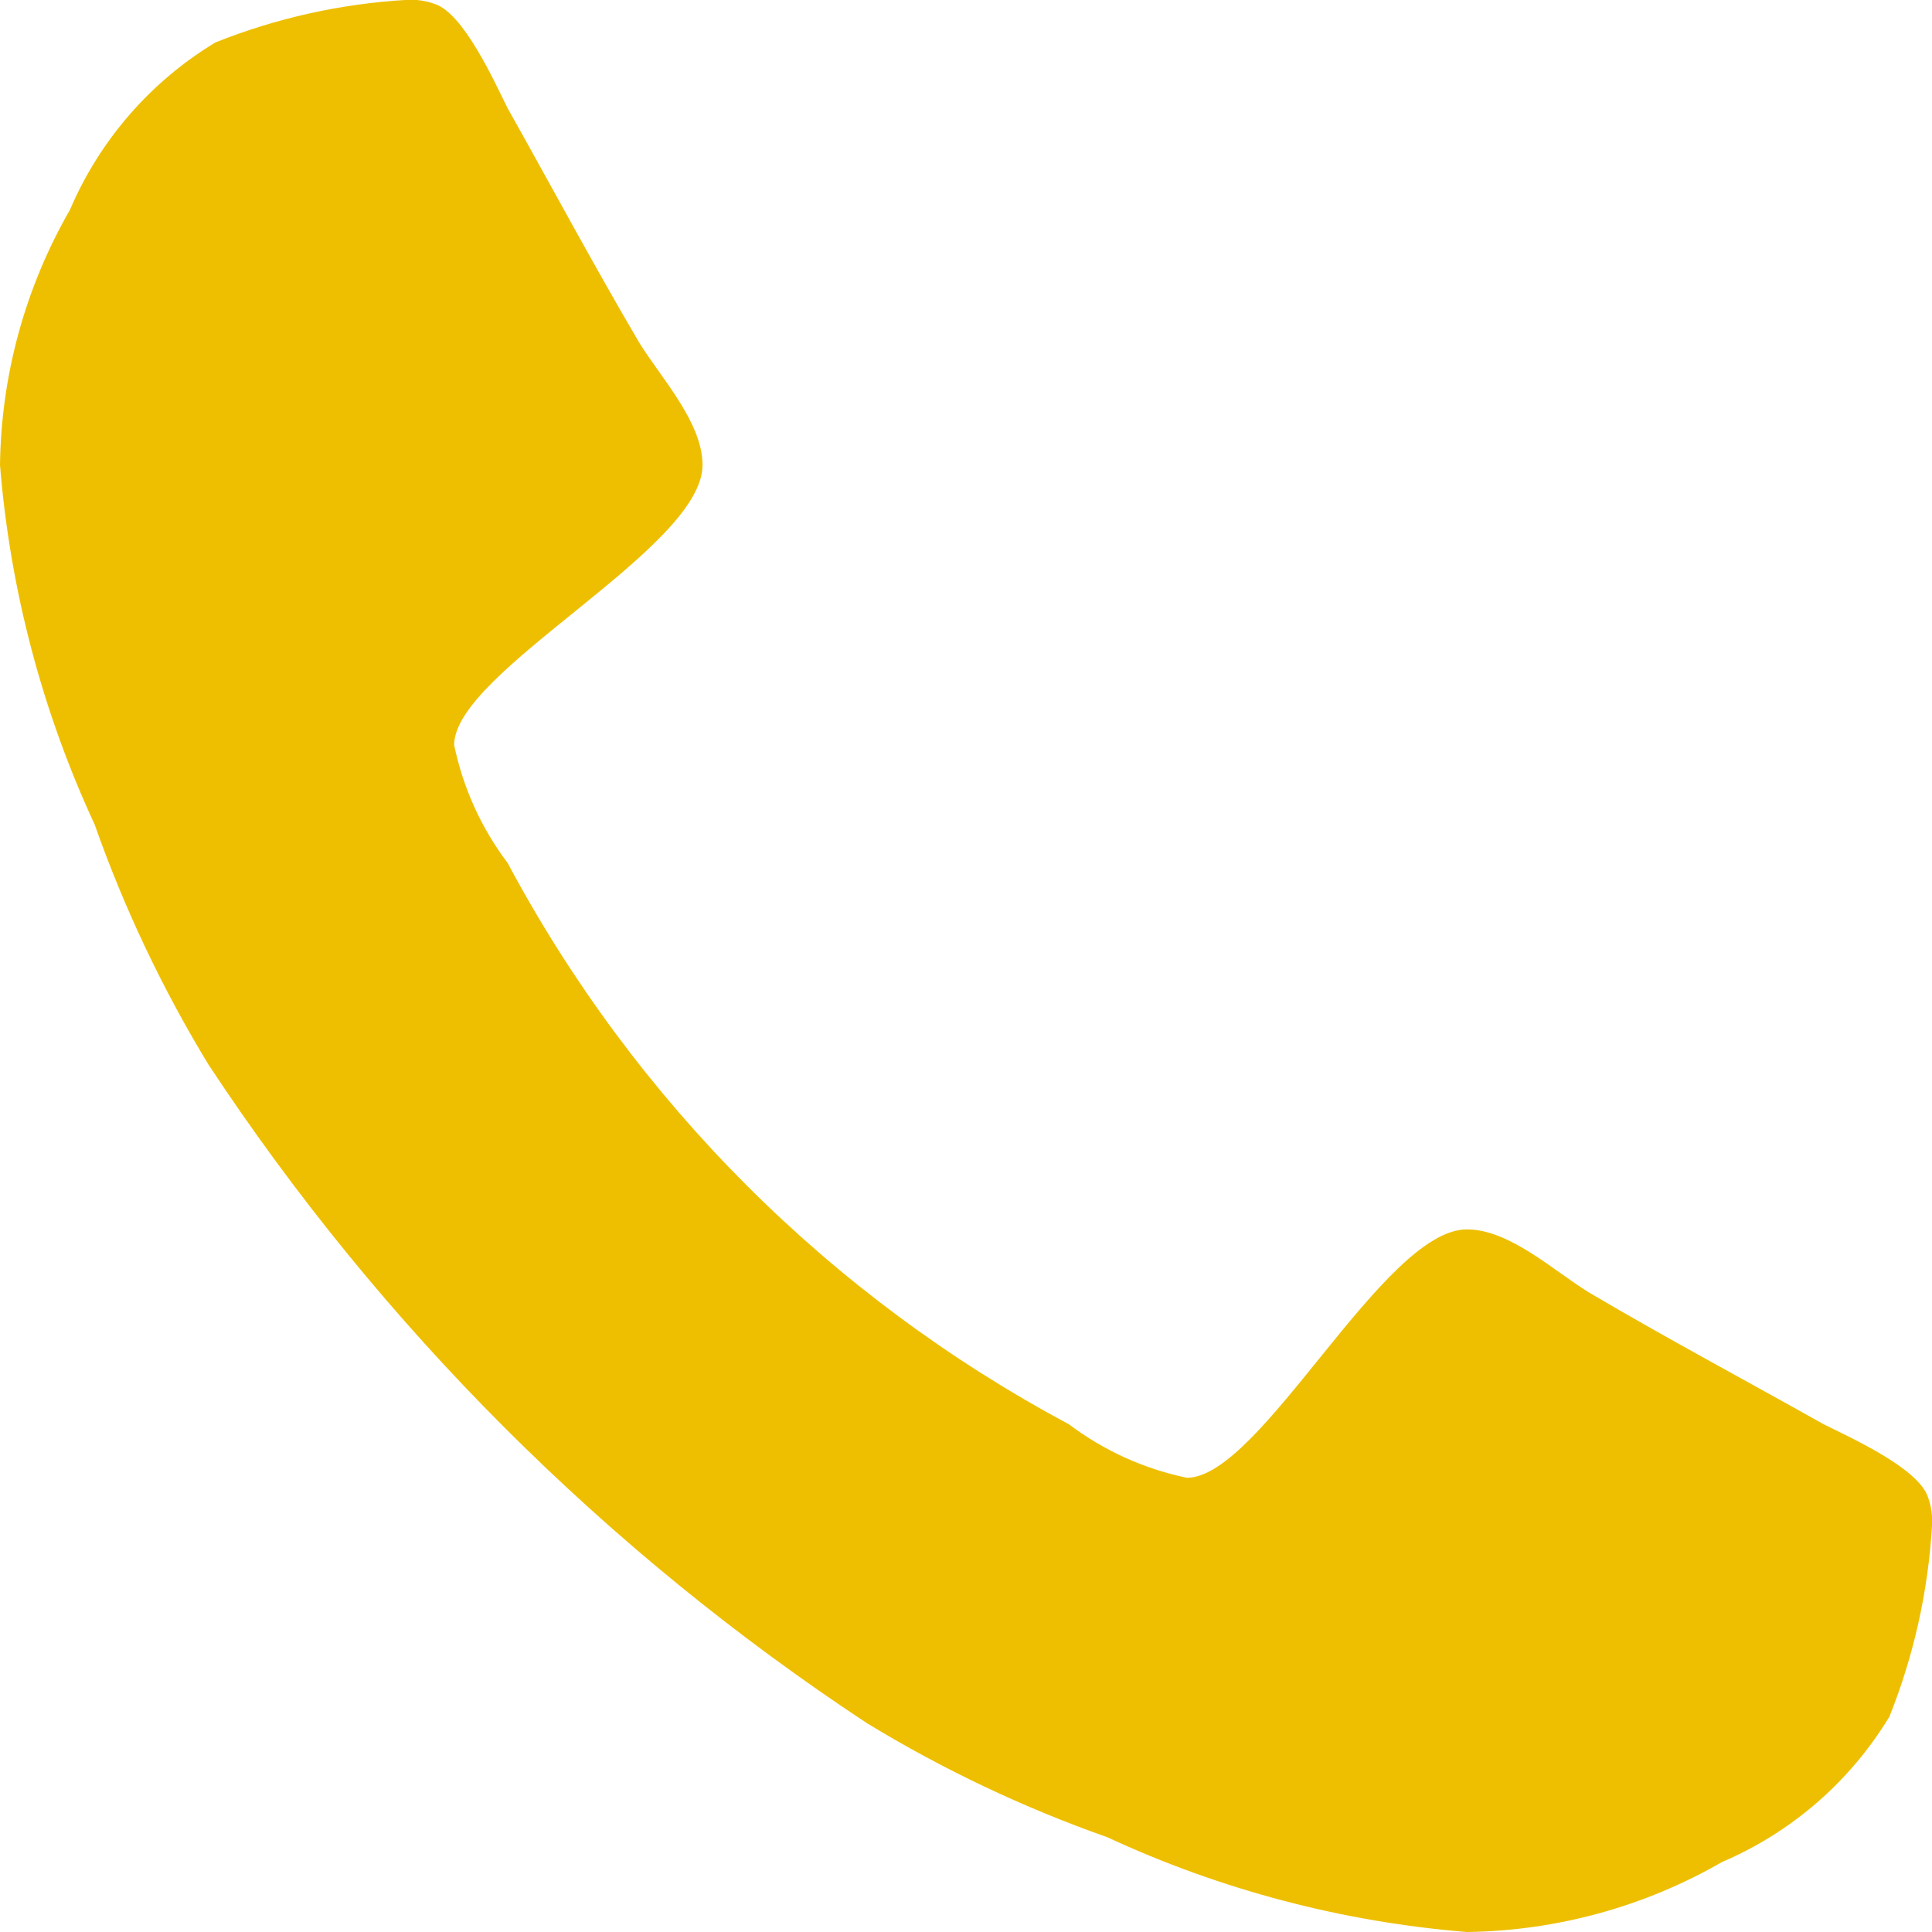
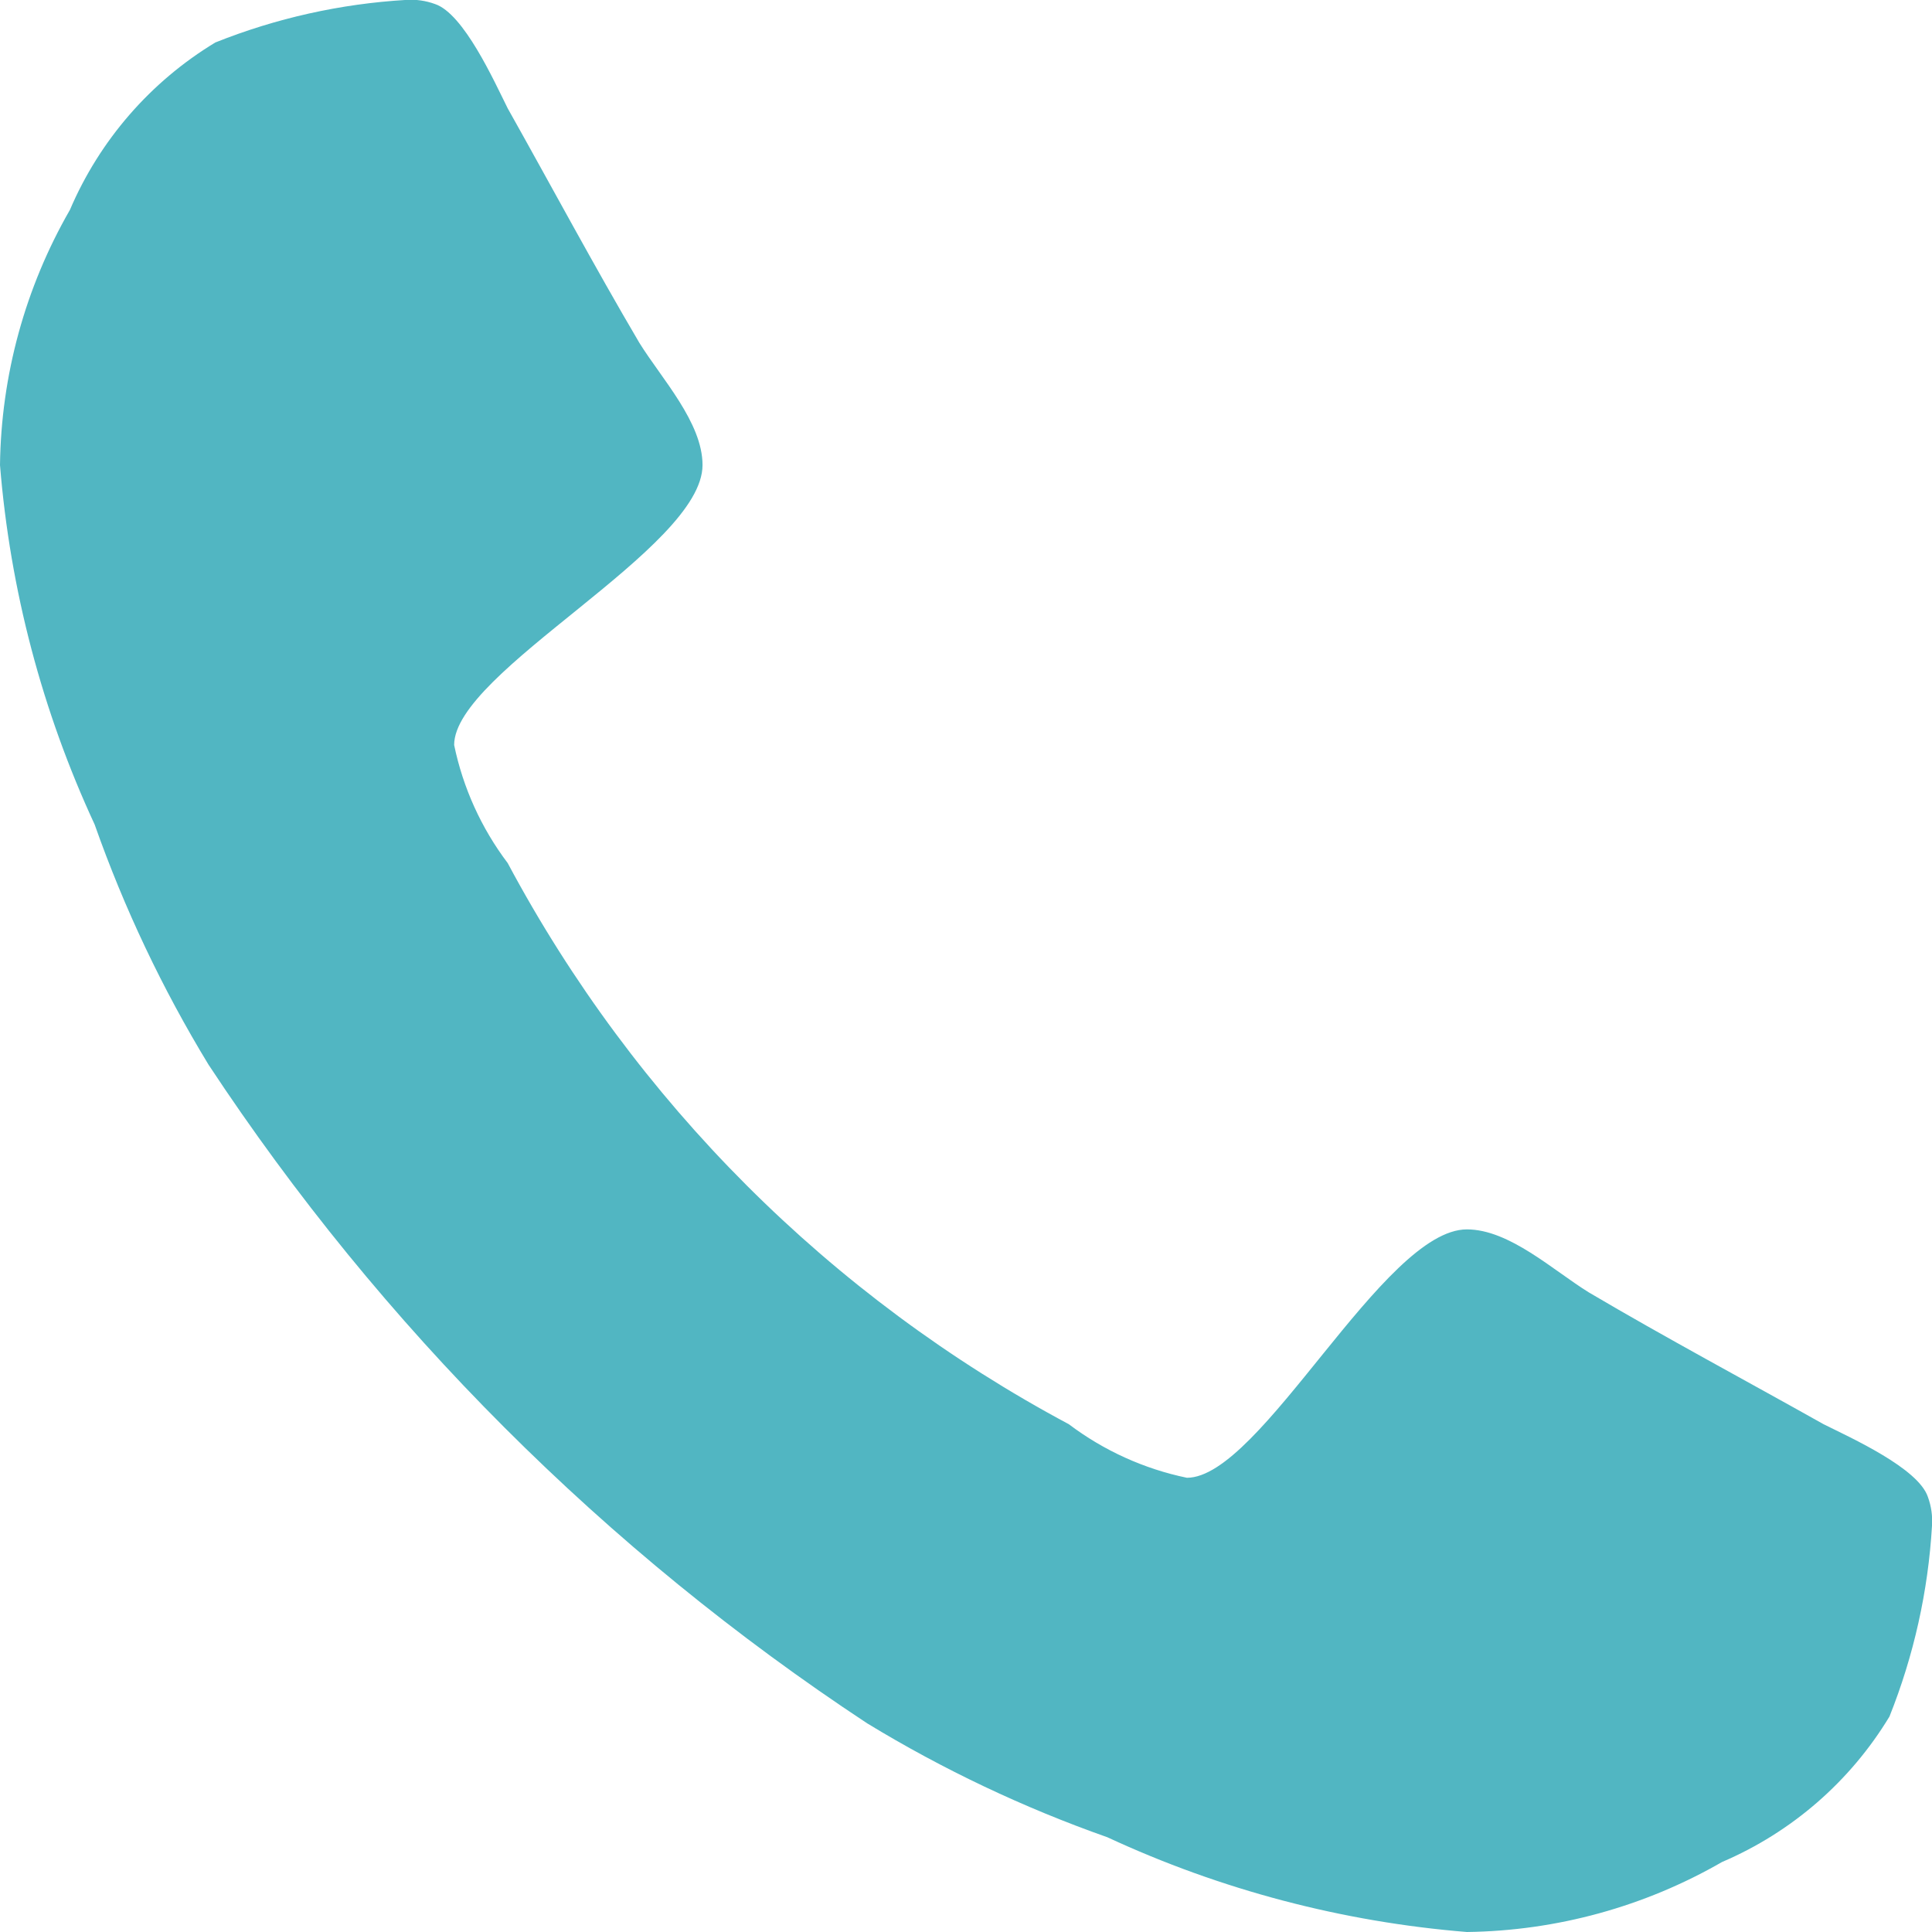
<svg xmlns="http://www.w3.org/2000/svg" width="23.568" height="23.568" viewBox="0 0 23.568 23.568">
-   <path id="_" data-name="" d="M398.568,107.045a.855.855,0,0,0-.05-.352c-.117-.351-.937-.72-1.272-.887-.954-.536-1.925-1.054-2.862-1.607-.435-.268-.971-.77-1.49-.77-1.021,0-2.511,3.03-3.415,3.03a3.6,3.6,0,0,1-1.44-.653,16.656,16.656,0,0,1-6.846-6.846,3.6,3.6,0,0,1-.653-1.44c0-.9,3.03-2.394,3.03-3.415,0-.519-.5-1.055-.77-1.49-.552-.937-1.071-1.908-1.607-2.862-.167-.335-.536-1.155-.887-1.272a.855.855,0,0,0-.352-.05,7.453,7.453,0,0,0-2.327.519,4.411,4.411,0,0,0-1.774,2.042A6.4,6.4,0,0,0,375,94.106a12.9,12.9,0,0,0,1.155,4.385,15.639,15.639,0,0,0,1.389,2.929,28.258,28.258,0,0,0,8.035,8.035,15.626,15.626,0,0,0,2.929,1.389A12.888,12.888,0,0,0,392.894,112a6.4,6.4,0,0,0,3.113-.854,4.412,4.412,0,0,0,2.042-1.774A7.448,7.448,0,0,0,398.568,107.045Z" transform="translate(-375 -88.432)" fill="#eebf00" />
+   <path id="_" data-name="" d="M398.568,107.045a.855.855,0,0,0-.05-.352c-.117-.351-.937-.72-1.272-.887-.954-.536-1.925-1.054-2.862-1.607-.435-.268-.971-.77-1.49-.77-1.021,0-2.511,3.03-3.415,3.03a3.6,3.6,0,0,1-1.44-.653,16.656,16.656,0,0,1-6.846-6.846,3.6,3.6,0,0,1-.653-1.44c0-.9,3.03-2.394,3.03-3.415,0-.519-.5-1.055-.77-1.49-.552-.937-1.071-1.908-1.607-2.862-.167-.335-.536-1.155-.887-1.272a.855.855,0,0,0-.352-.05,7.453,7.453,0,0,0-2.327.519,4.411,4.411,0,0,0-1.774,2.042A6.4,6.4,0,0,0,375,94.106a12.9,12.9,0,0,0,1.155,4.385,15.639,15.639,0,0,0,1.389,2.929,28.258,28.258,0,0,0,8.035,8.035,15.626,15.626,0,0,0,2.929,1.389A12.888,12.888,0,0,0,392.894,112a6.4,6.4,0,0,0,3.113-.854,4.412,4.412,0,0,0,2.042-1.774A7.448,7.448,0,0,0,398.568,107.045Z" transform="translate(-375 -88.432)" fill="#51b6c2" />
</svg>
